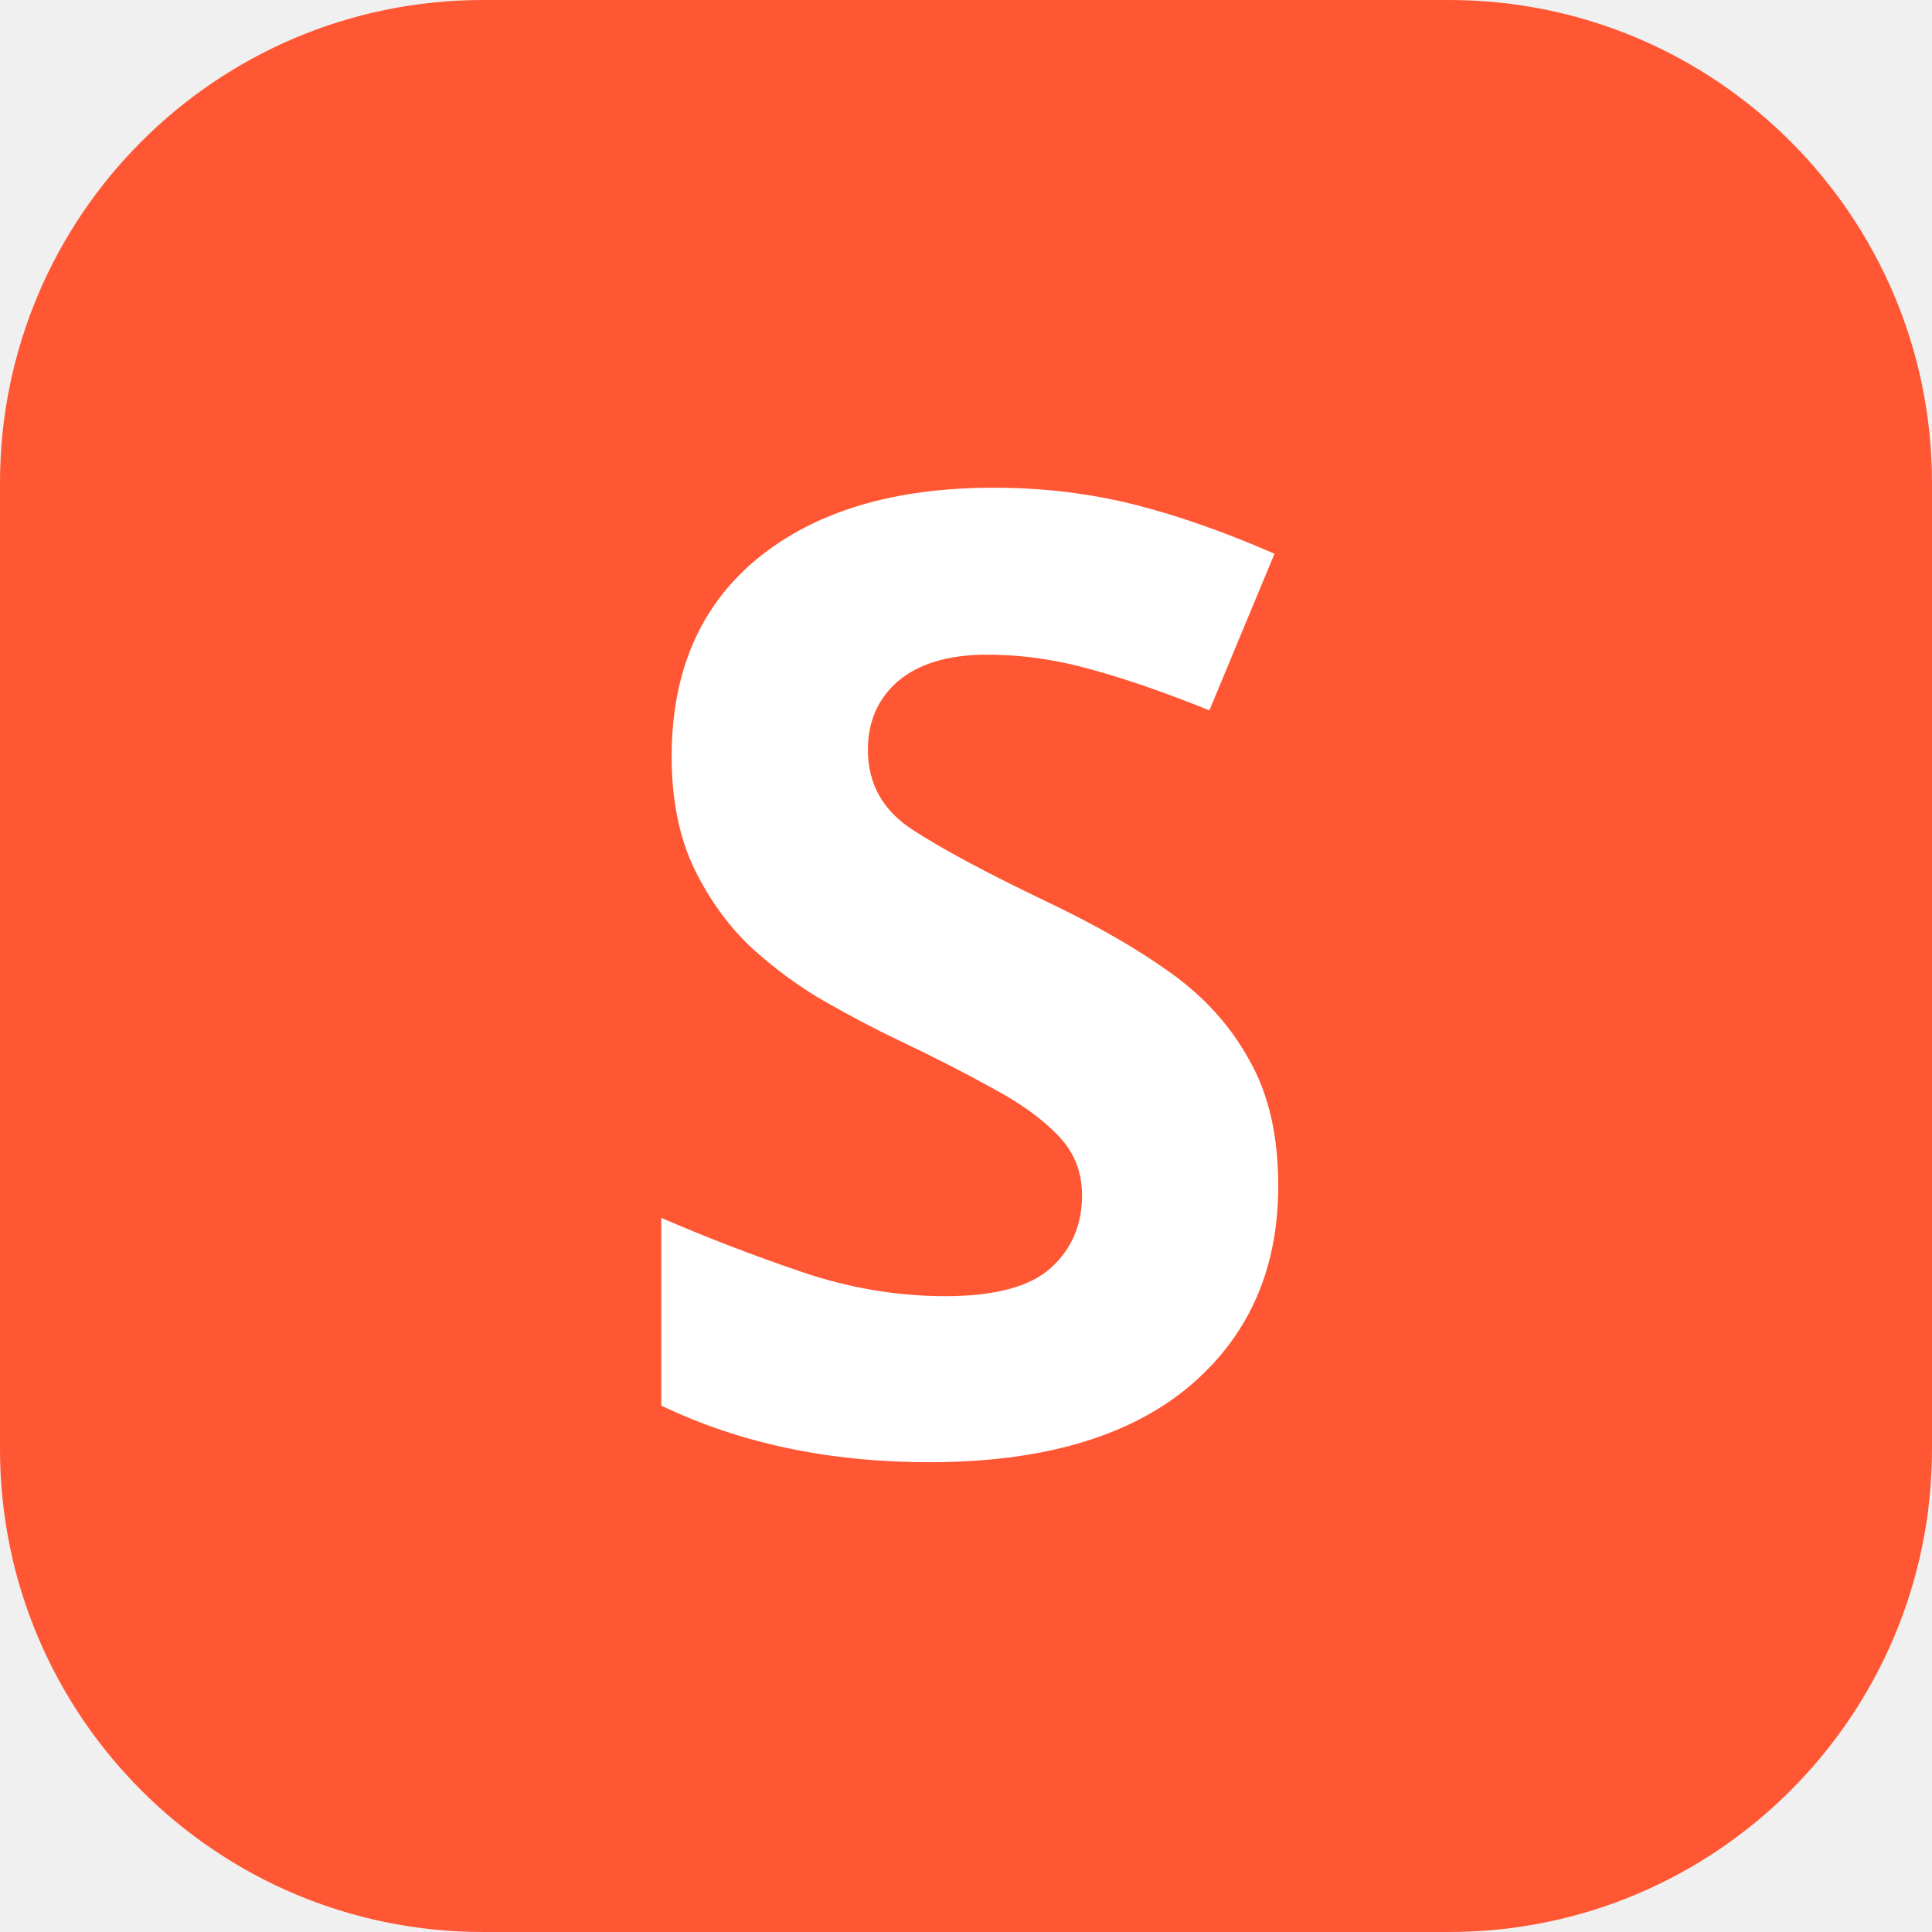
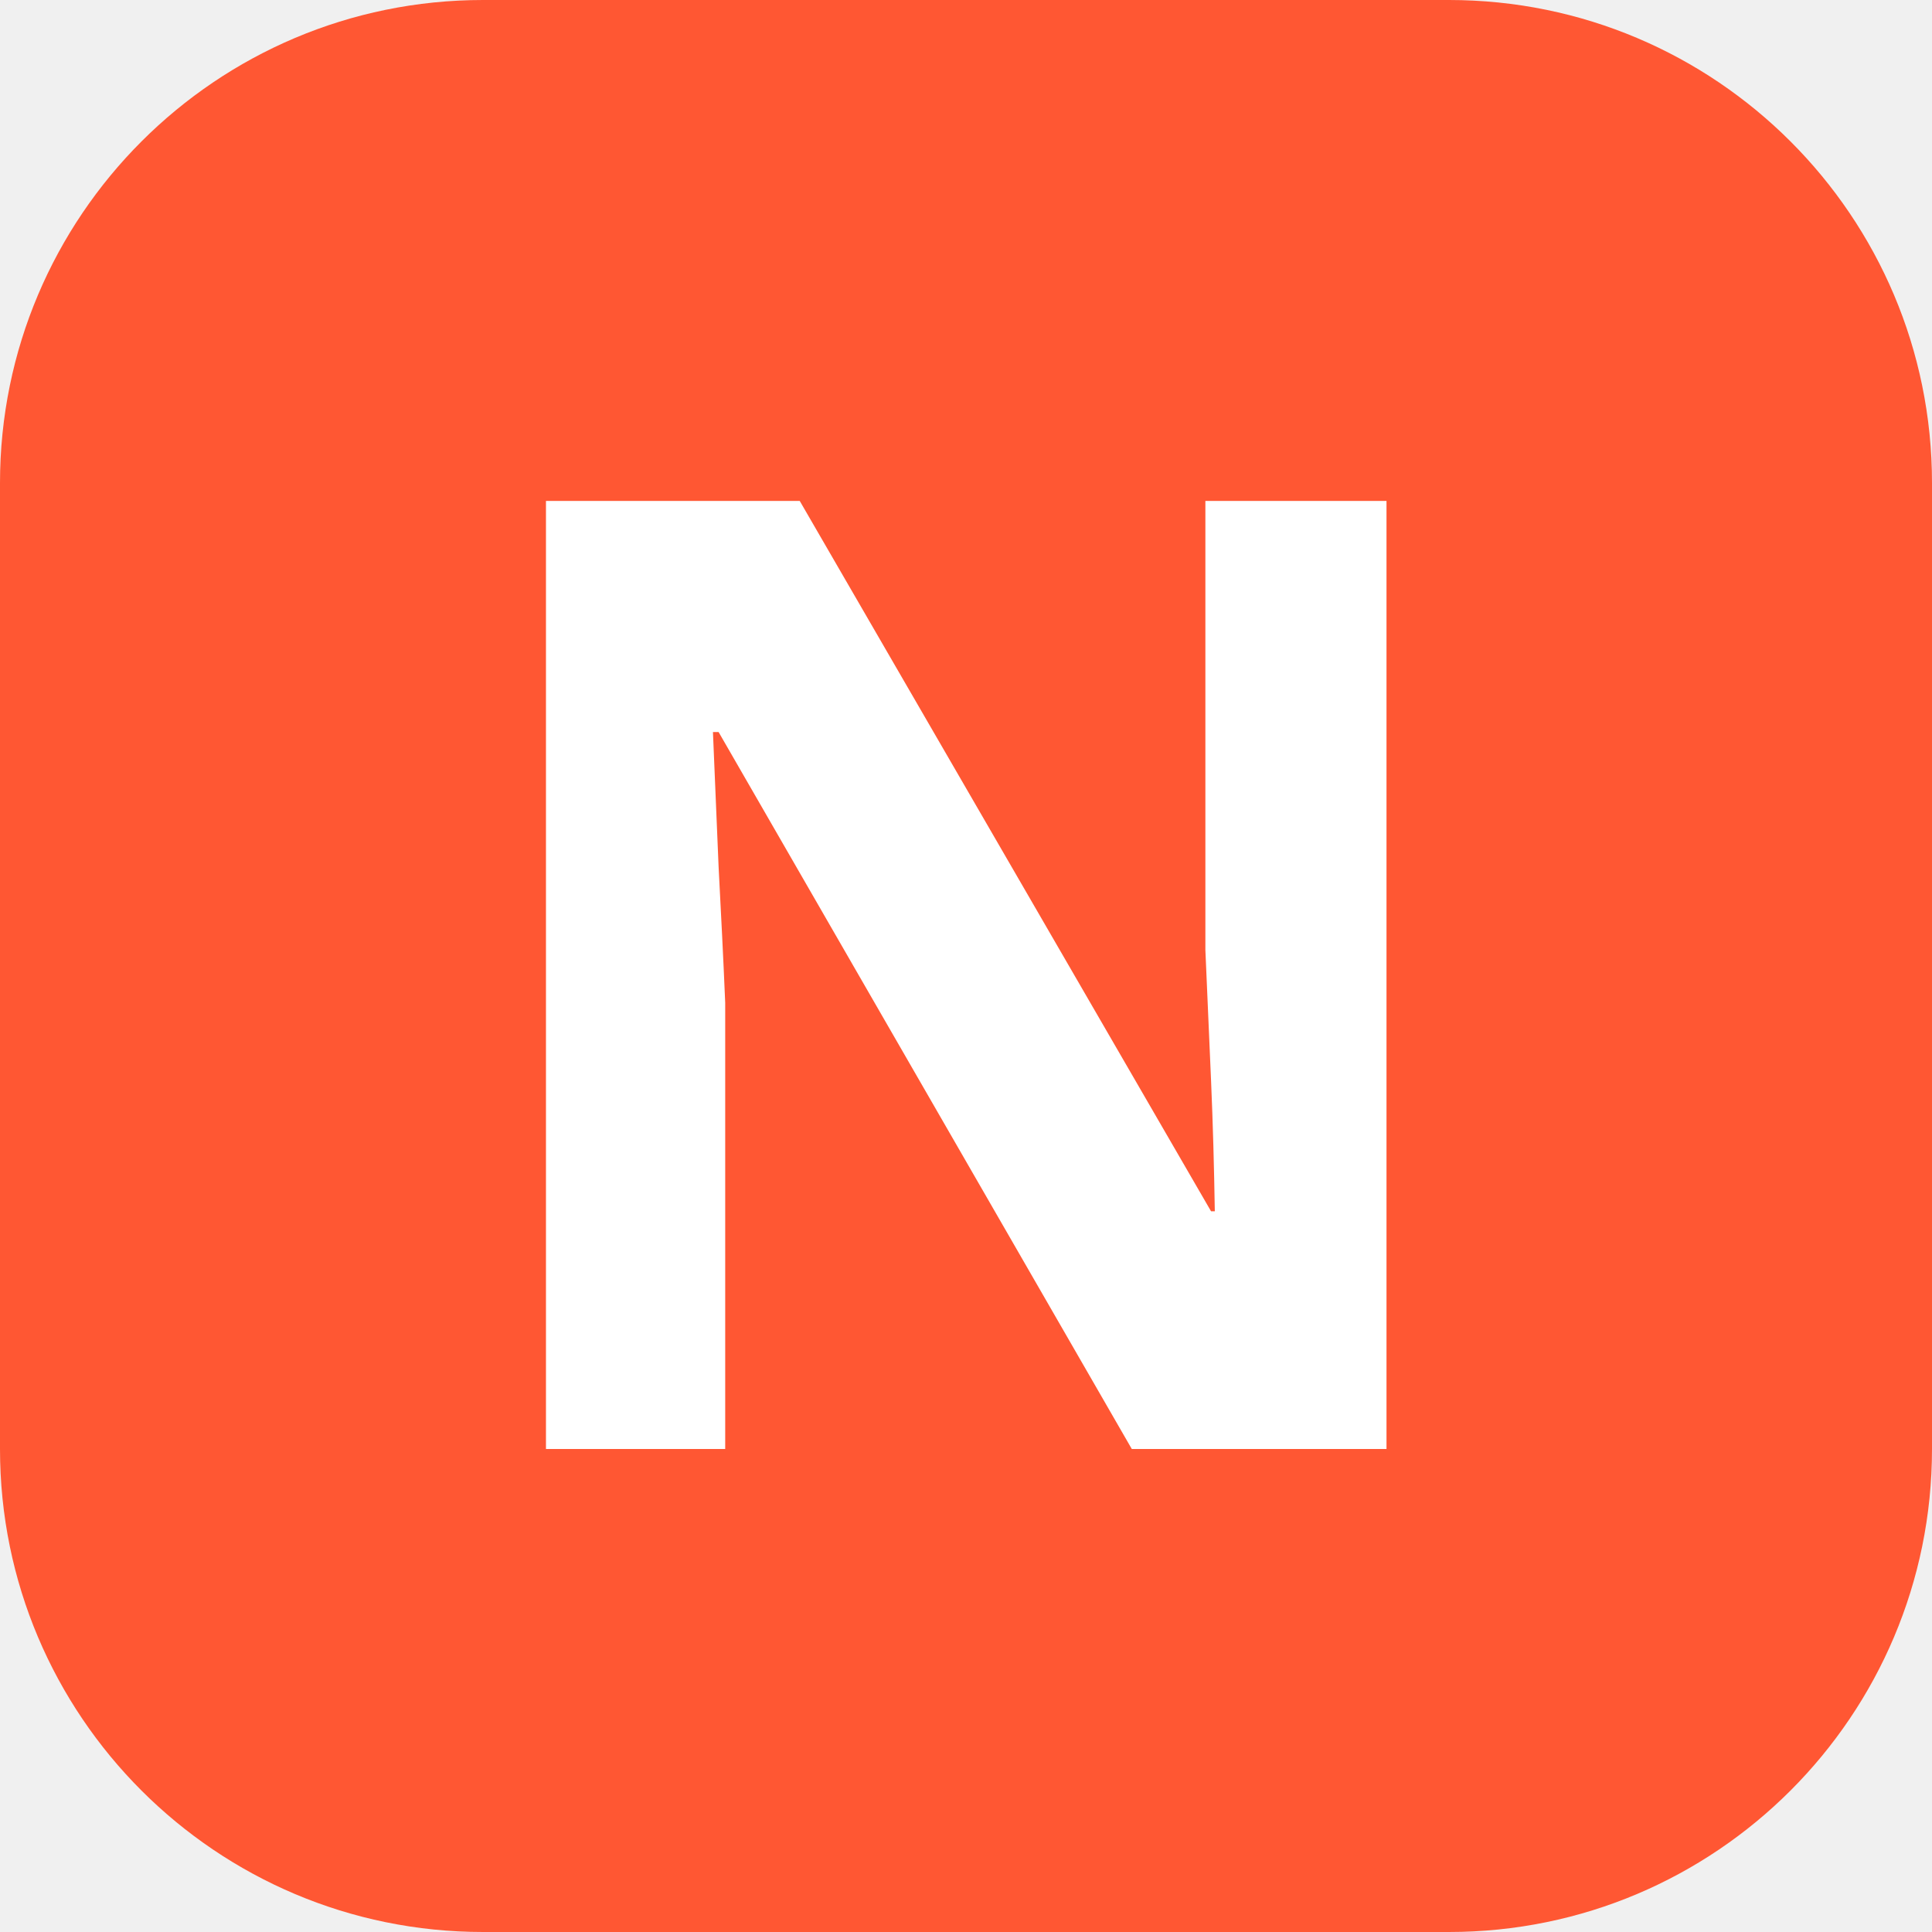
<svg xmlns="http://www.w3.org/2000/svg" viewBox="0 0 32 32" width="32" height="32">
  <rect width="32" height="32" rx="8" fill="#ff5733" />
-   <text x="16" y="24" text-anchor="middle" font-size="22" font-family="system-ui, sans-serif" font-weight="700" fill="white">S</text>
+   <text x="16" y="24" text-anchor="middle" font-size="22" font-family="system-ui, sans-serif" font-weight="700" fill="white">N</text>
</svg>
